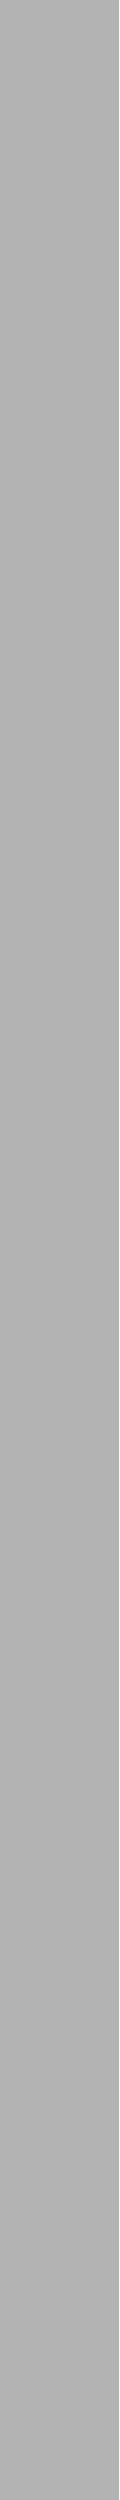
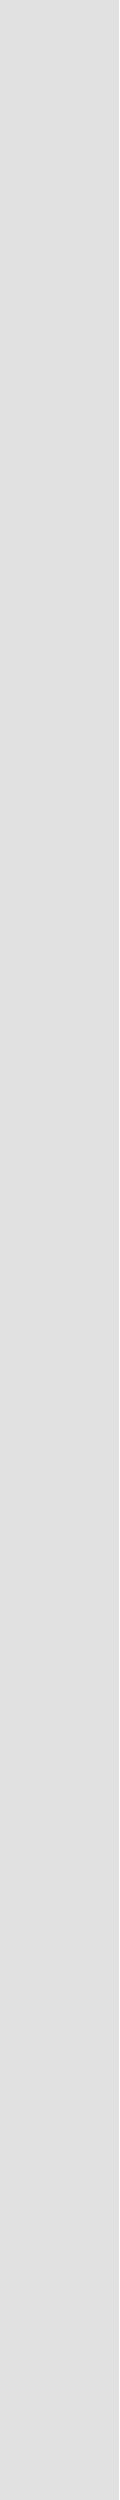
<svg xmlns="http://www.w3.org/2000/svg" width="1" height="21" id="svg2" version="1.1">
  <defs id="defs4" />
  <g id="layer1" transform="translate(0,11)">
-     <rect style="opacity:0.3;fill:#000000;fill-opacity:1;stroke:none" id="rect2986" width="21" height="1" x="-10" y="0" transform="matrix(0,-1,1,0,0,0)" />
+     <rect style="opacity:0.12;fill:#000000;fill-opacity:1;stroke:none" id="rect2986" width="21" height="1" x="-10" y="0" transform="matrix(0,-1,1,0,0,0)" />
  </g>
</svg>
